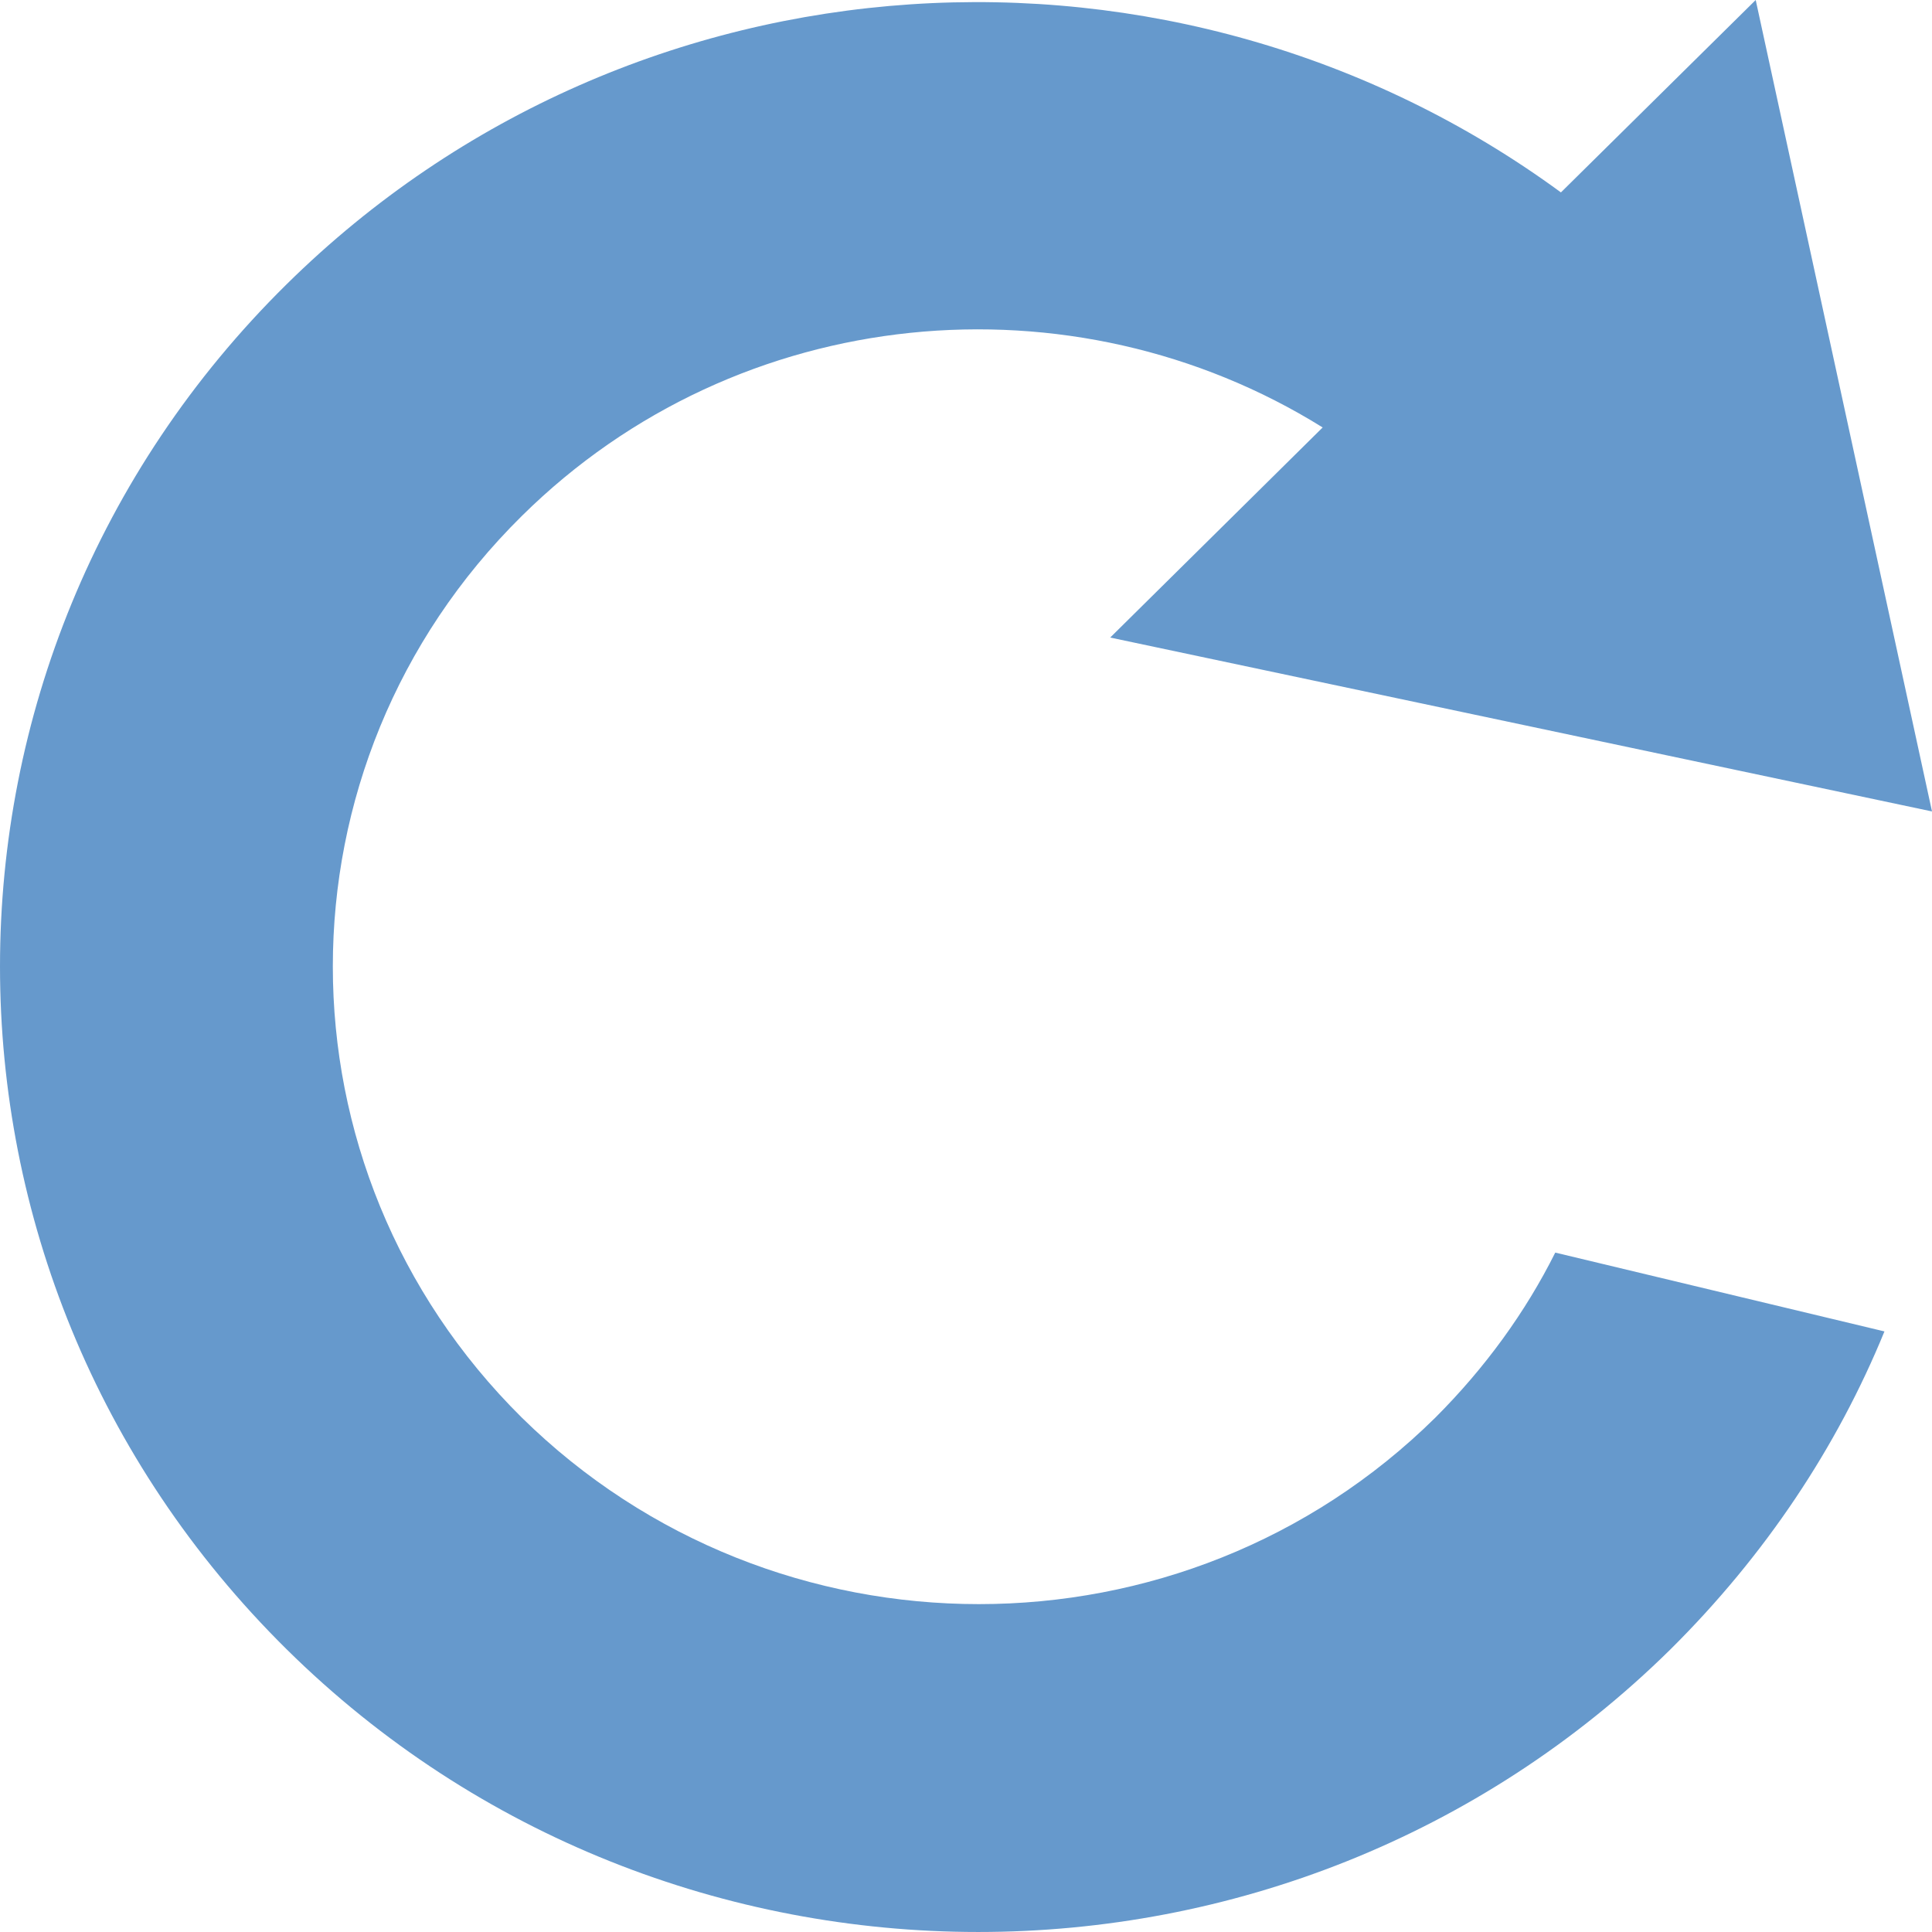
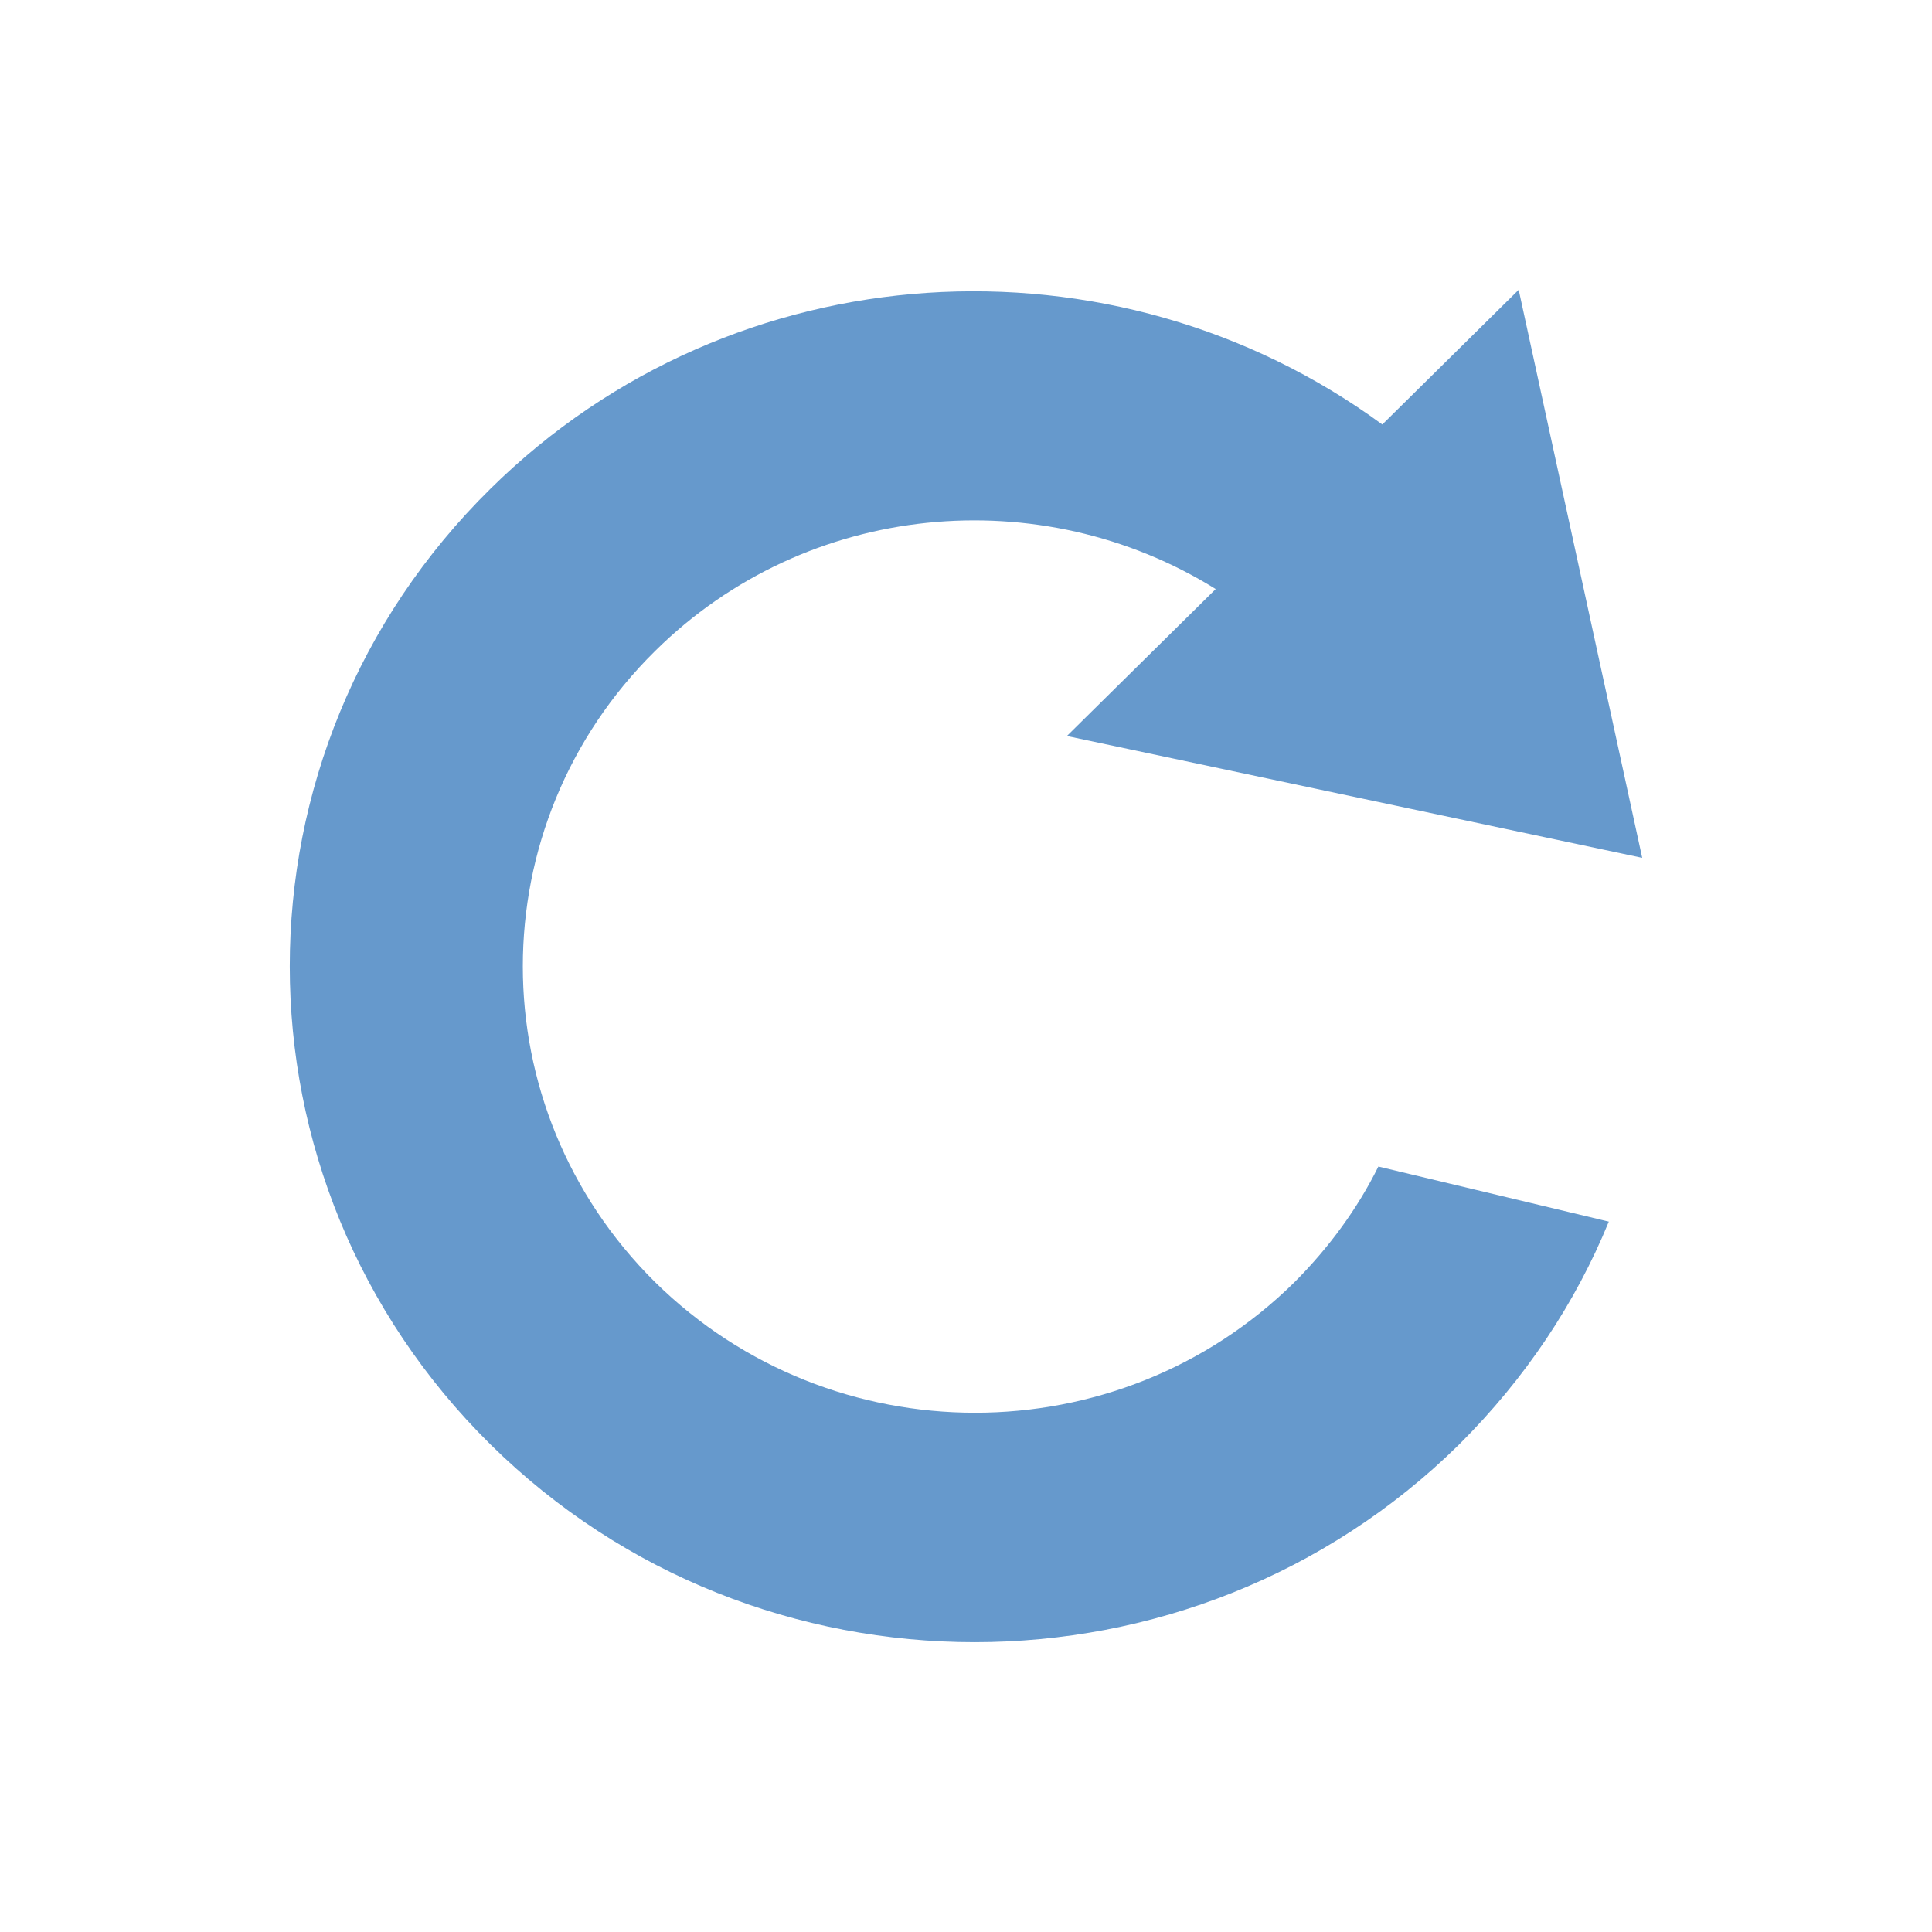
<svg xmlns="http://www.w3.org/2000/svg" version="1.0" id="Layer_1" x="0px" y="0px" width="100px" height="100px" viewBox="0 0 100 100" enable-background="new 0 0 100 100" xml:space="preserve">
-   <path fill="#6699CC" d="M97.539,68.914L80.5,64.834c-1.538,3.078-3.621,5.955-6.204,8.539c-13.04,12.875-34.207,12.875-47.289,0  c-13.04-12.914-13.04-33.79,0-46.664c11.25-11.127,28.541-12.627,41.454-4.584L57.464,32.999L100,42L90.875,0L80.793,9.959  c-19.83-14.543-47.952-13-65.951,4.748c-19.789,19.5-19.789,51.123,0,70.666c19.749,19.502,51.829,19.502,71.619,0  C91.375,80.498,95.082,74.916,97.539,68.914z" />
+   <path fill="#6699CC" d="M83.272,63.231l-11.928-2.851c-1.07,2.16-2.53,4.168-4.338,5.983c-9.129,9.014-23.943,9.014-33.099,0  c-9.128-9.04-9.128-23.659,0-32.667c7.874-7.788,19.974-8.835,29.017-3.207l-7.702,7.607L85,44.402L78.607,15l-7.059,6.972  c-13.877-10.179-33.565-9.101-46.16,3.325c-13.853,13.647-13.853,35.787,0,49.469c13.825,13.644,36.285,13.644,50.136,0  C78.955,71.35,81.549,67.444,83.272,63.231z" />
</svg>
